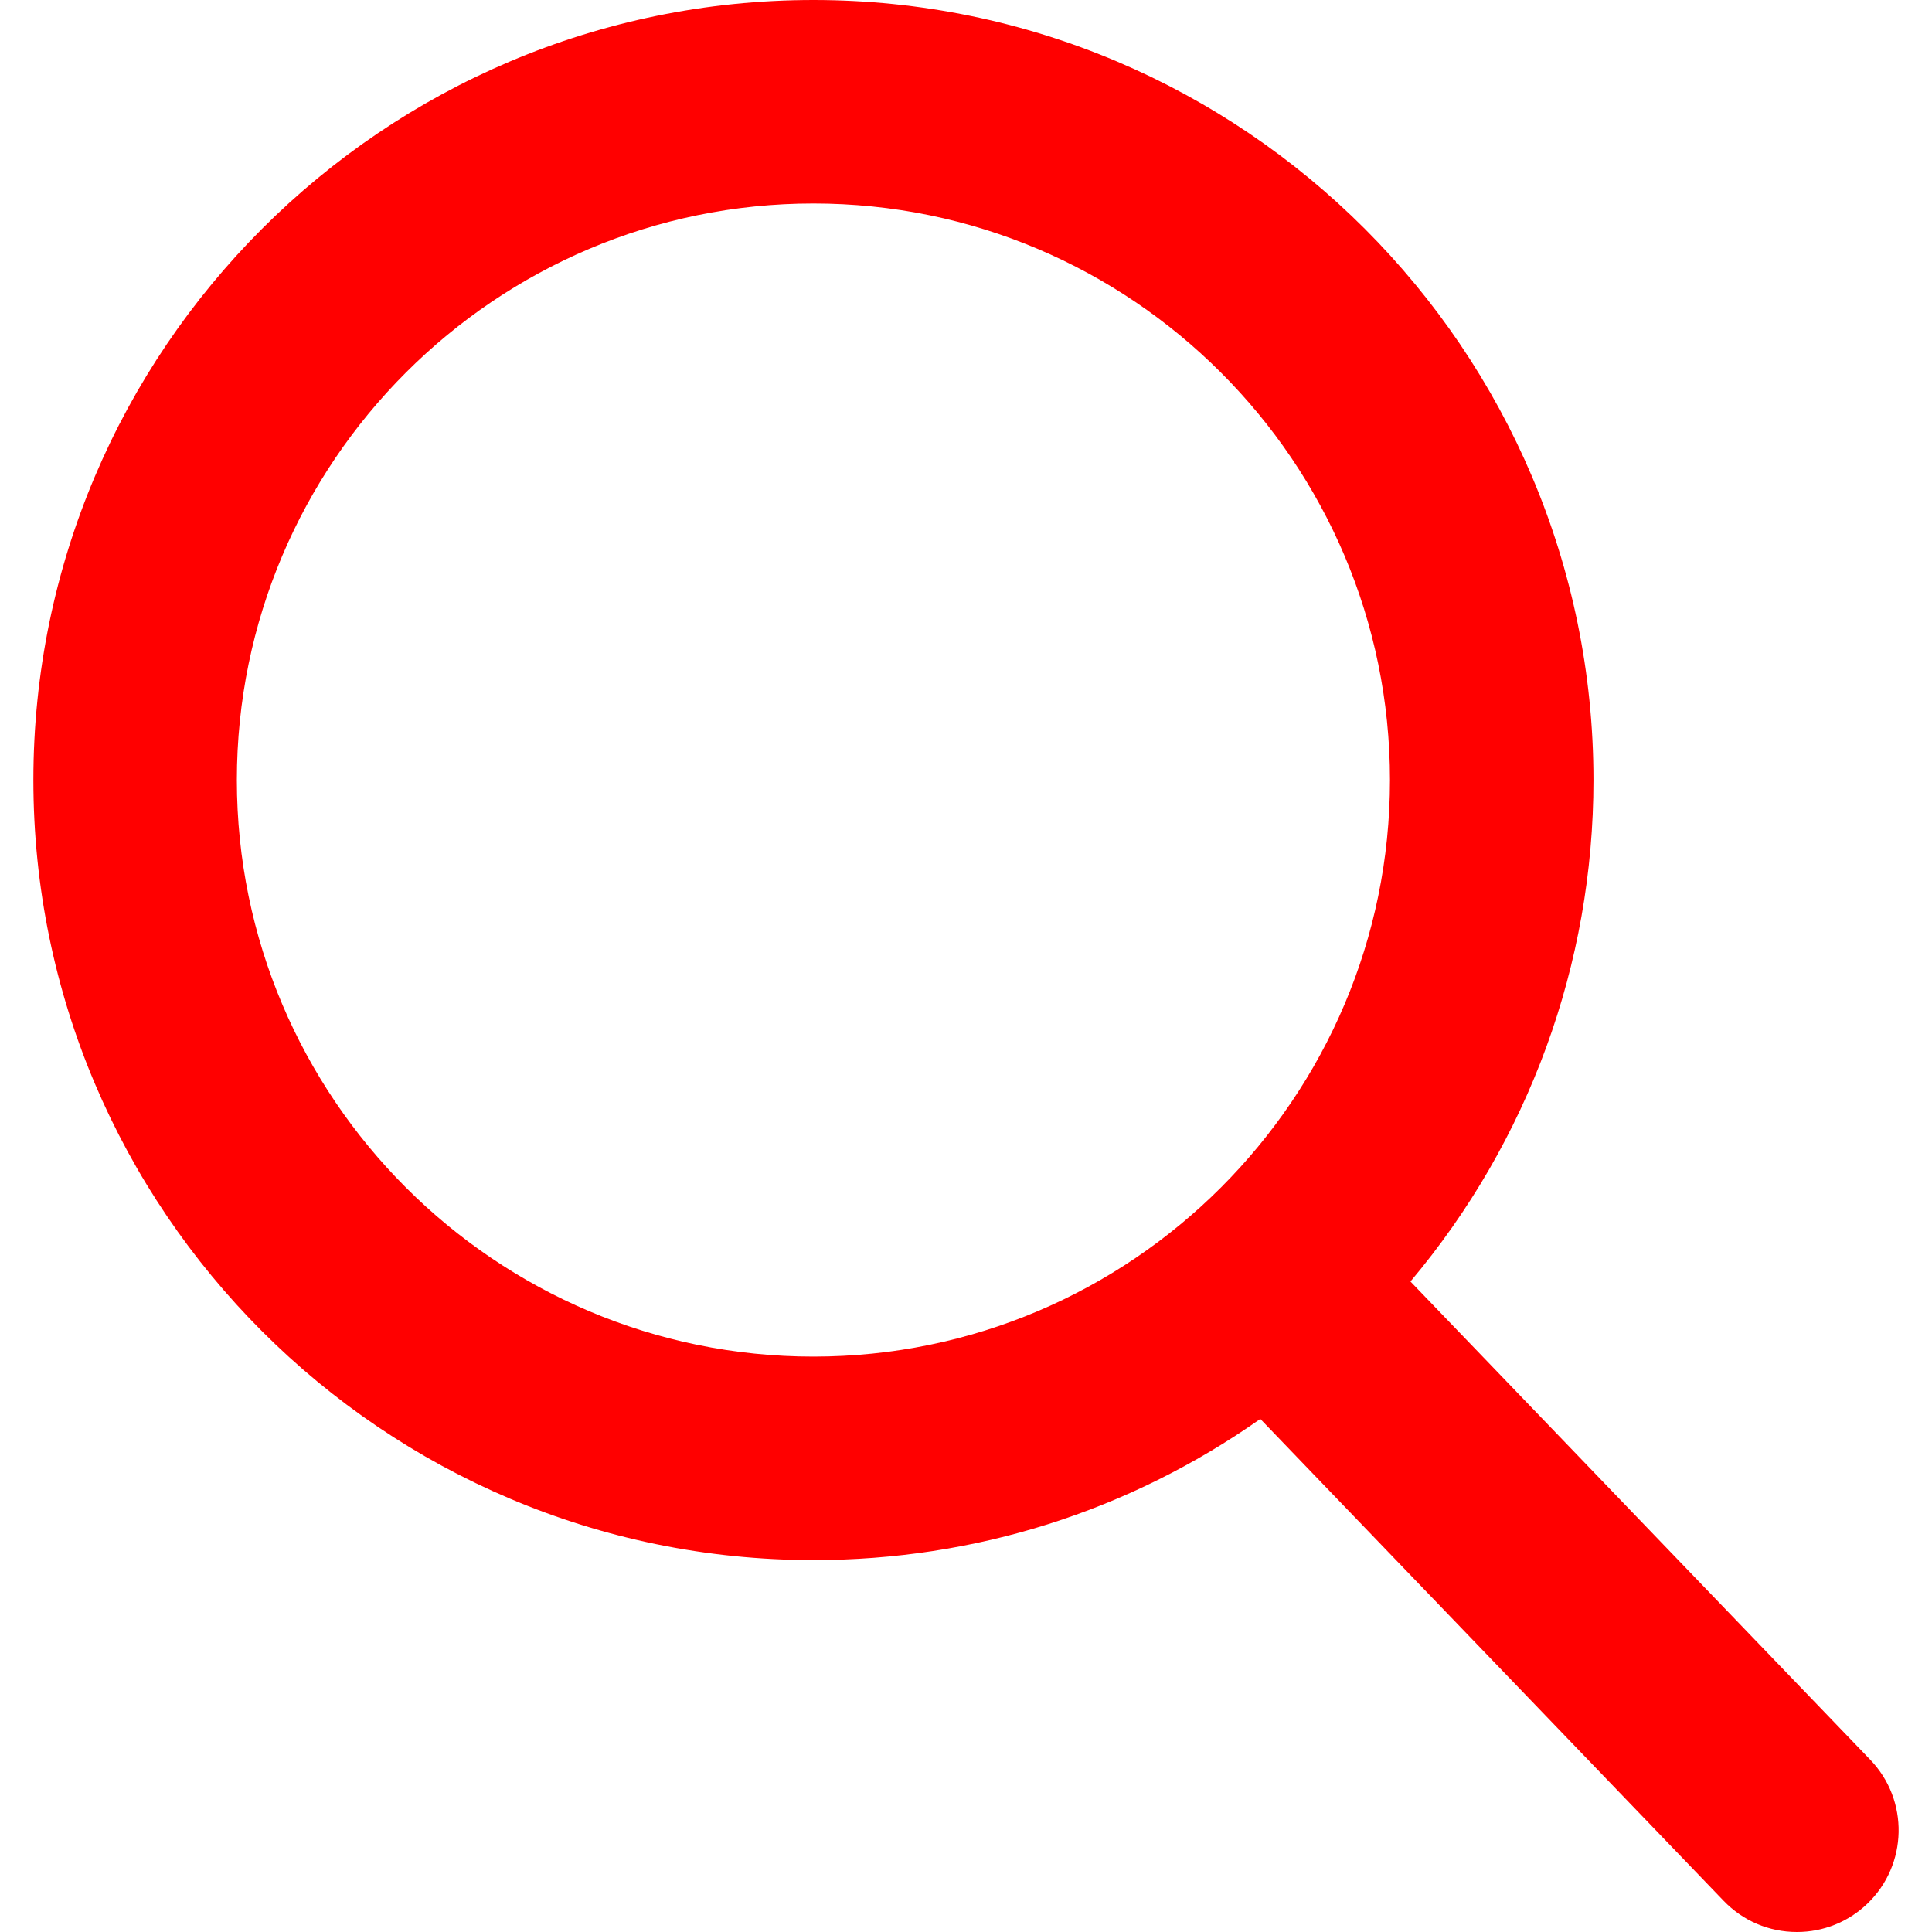
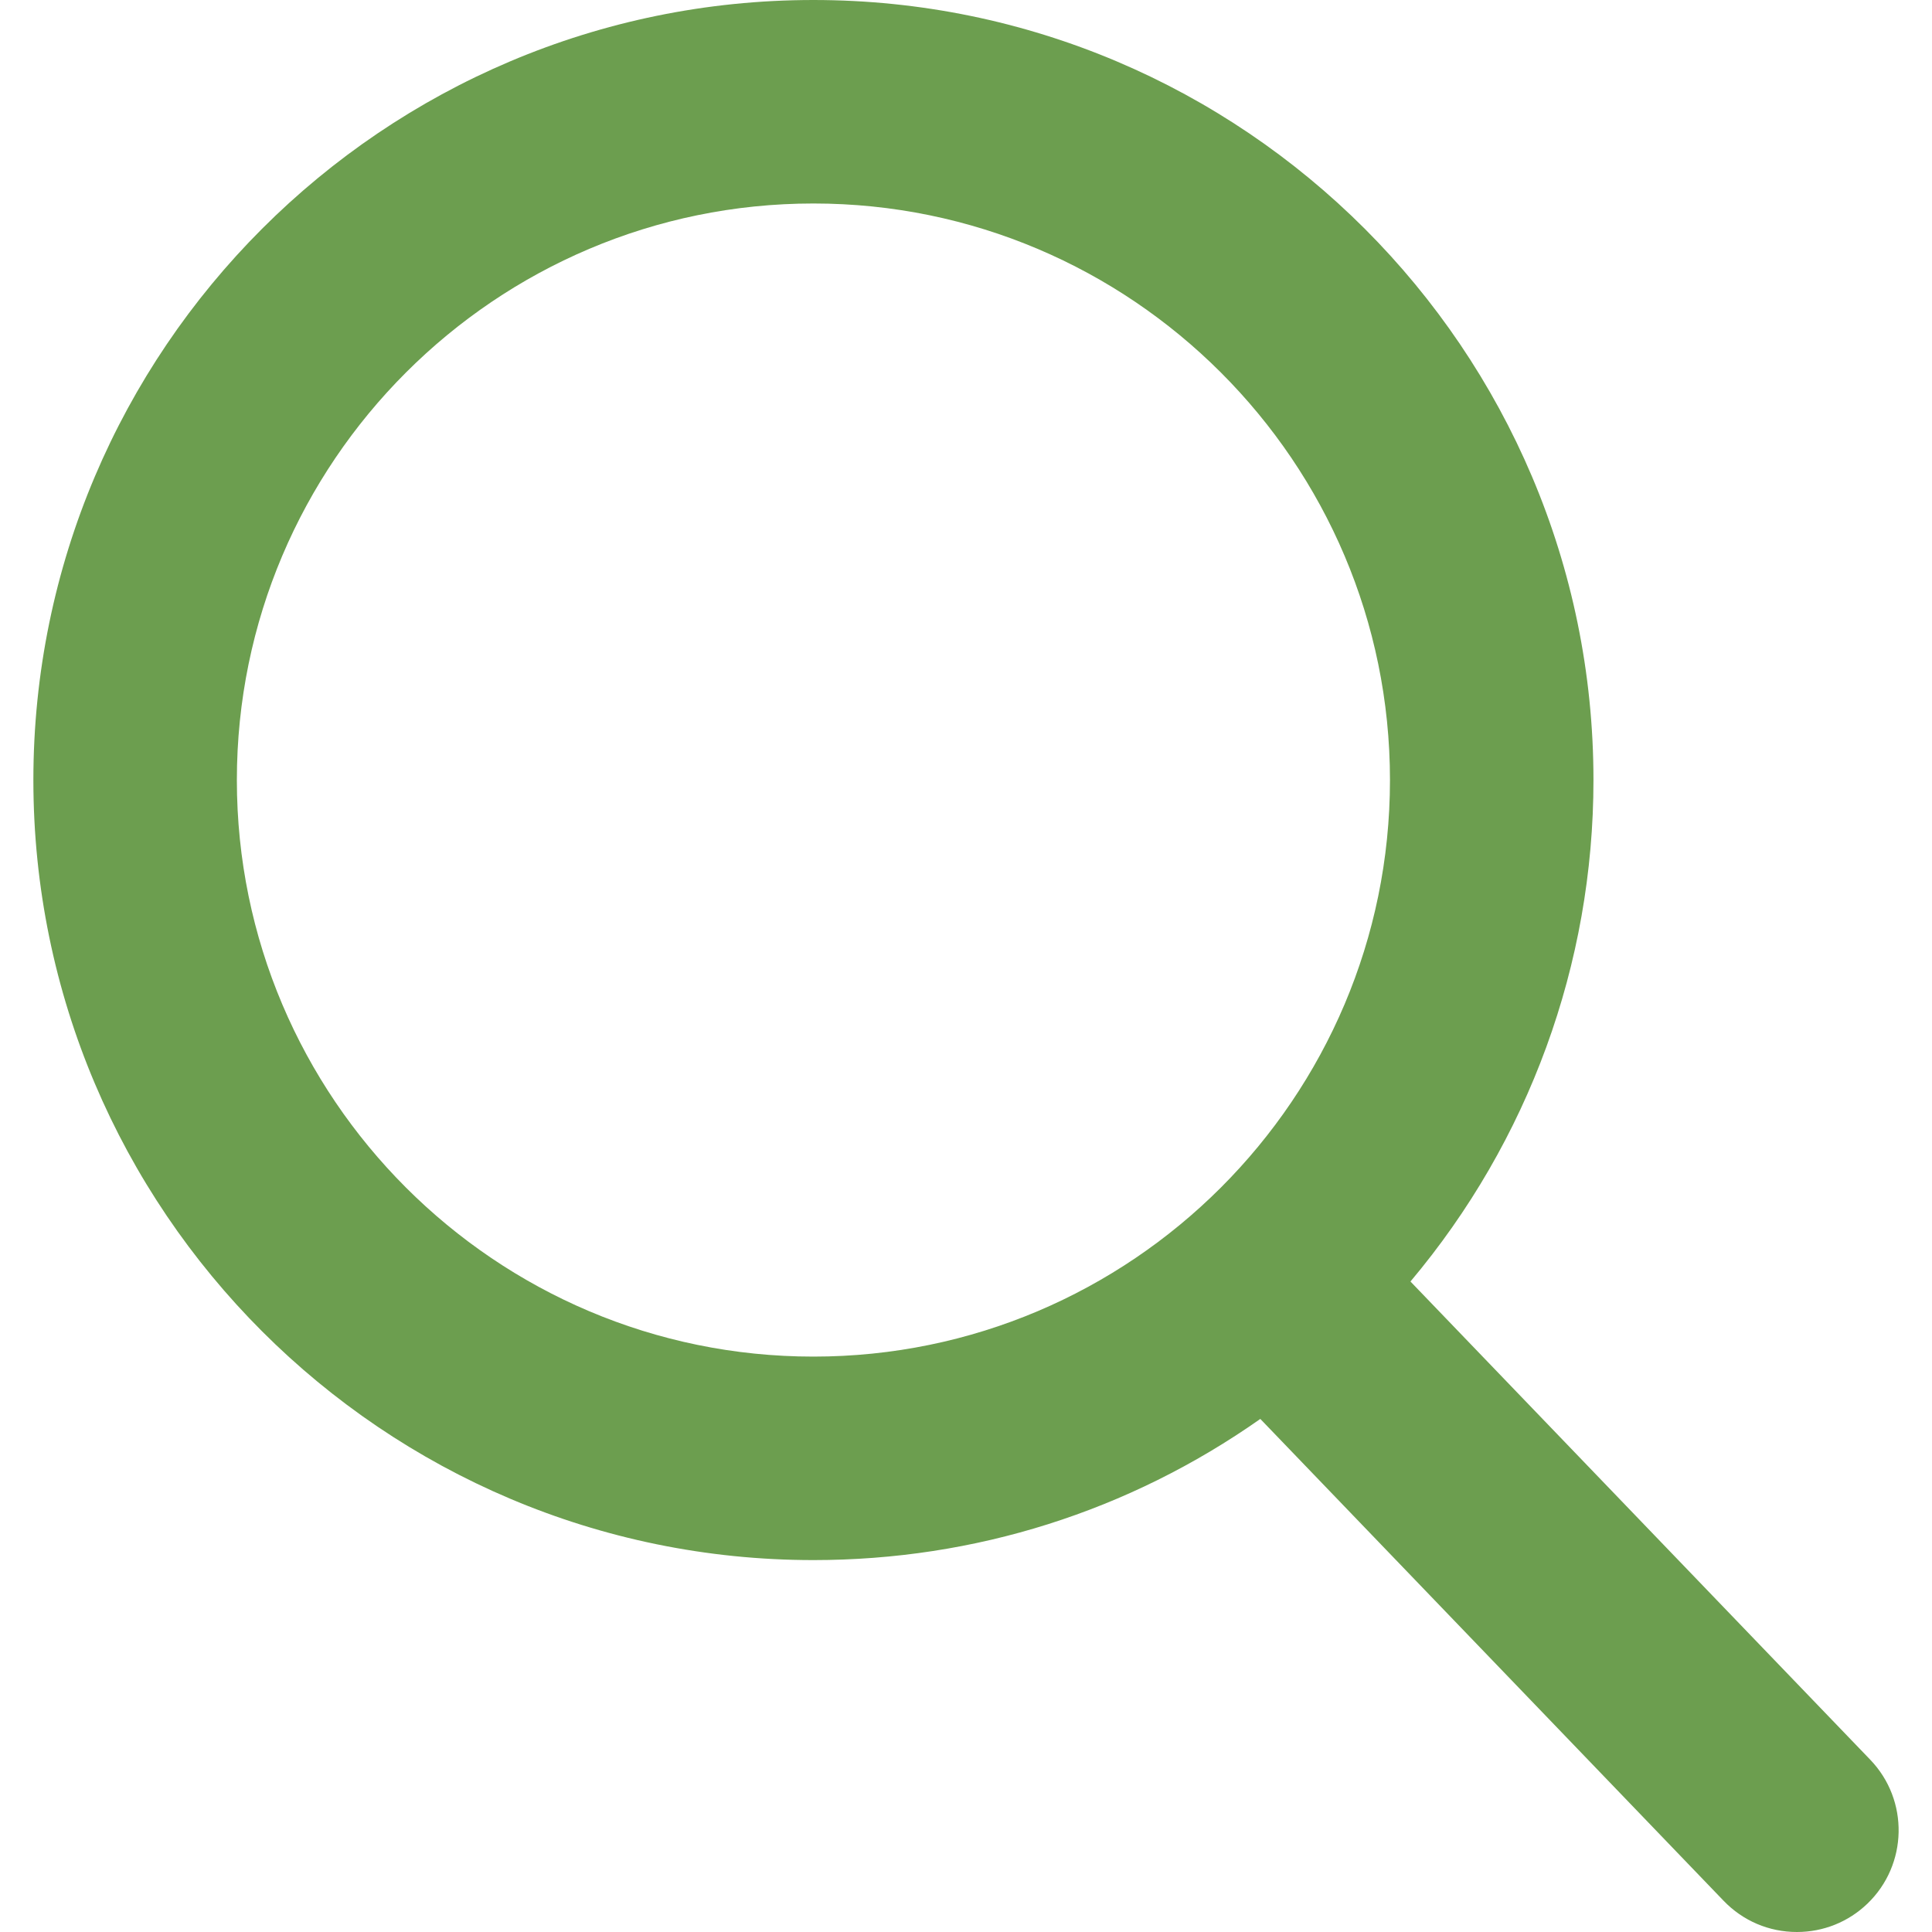
<svg xmlns="http://www.w3.org/2000/svg" version="1.1" id="Capa_1" x="0px" y="0px" viewBox="0 0 56.966 56.966" style="enable-background:new 0 0 56.966 56.966;" xml:space="preserve">
-   <path fill="red" d="M55.146,51.887L41.588,37.786c3.486-4.144,5.396-9.358,5.396-14.786c0-12.682-10.318-23-23-23s-23,10.318-23,23  s10.318,23,23,23c4.761,0,9.298-1.436,13.177-4.162l13.661,14.208c0.571,0.593,1.339,0.92,2.162,0.92  c0.779,0,1.518-0.297,2.079-0.837C56.255,54.982,56.293,53.08,55.146,51.887z M23.984,6c9.374,0,17,7.626,17,17s-7.626,17-17,17  s-17-7.626-17-17S14.61,6,23.984,6z" />
+   <path fill="#6c9e4f" d="M55.146,51.887L41.588,37.786c3.486-4.144,5.396-9.358,5.396-14.786c0-12.682-10.318-23-23-23s-23,10.318-23,23  s10.318,23,23,23c4.761,0,9.298-1.436,13.177-4.162l13.661,14.208c0.571,0.593,1.339,0.92,2.162,0.92  c0.779,0,1.518-0.297,2.079-0.837C56.255,54.982,56.293,53.08,55.146,51.887z M23.984,6c9.374,0,17,7.626,17,17s-7.626,17-17,17  s-17-7.626-17-17S14.61,6,23.984,6z" />
  <g>
</g>
  <g>
</g>
  <g>
</g>
  <g>
</g>
  <g>
</g>
  <g>
</g>
  <g>
</g>
  <g>
</g>
  <g>
</g>
  <g>
</g>
  <g>
</g>
  <g>
</g>
  <g>
</g>
  <g>
</g>
  <g>
</g>
</svg>
